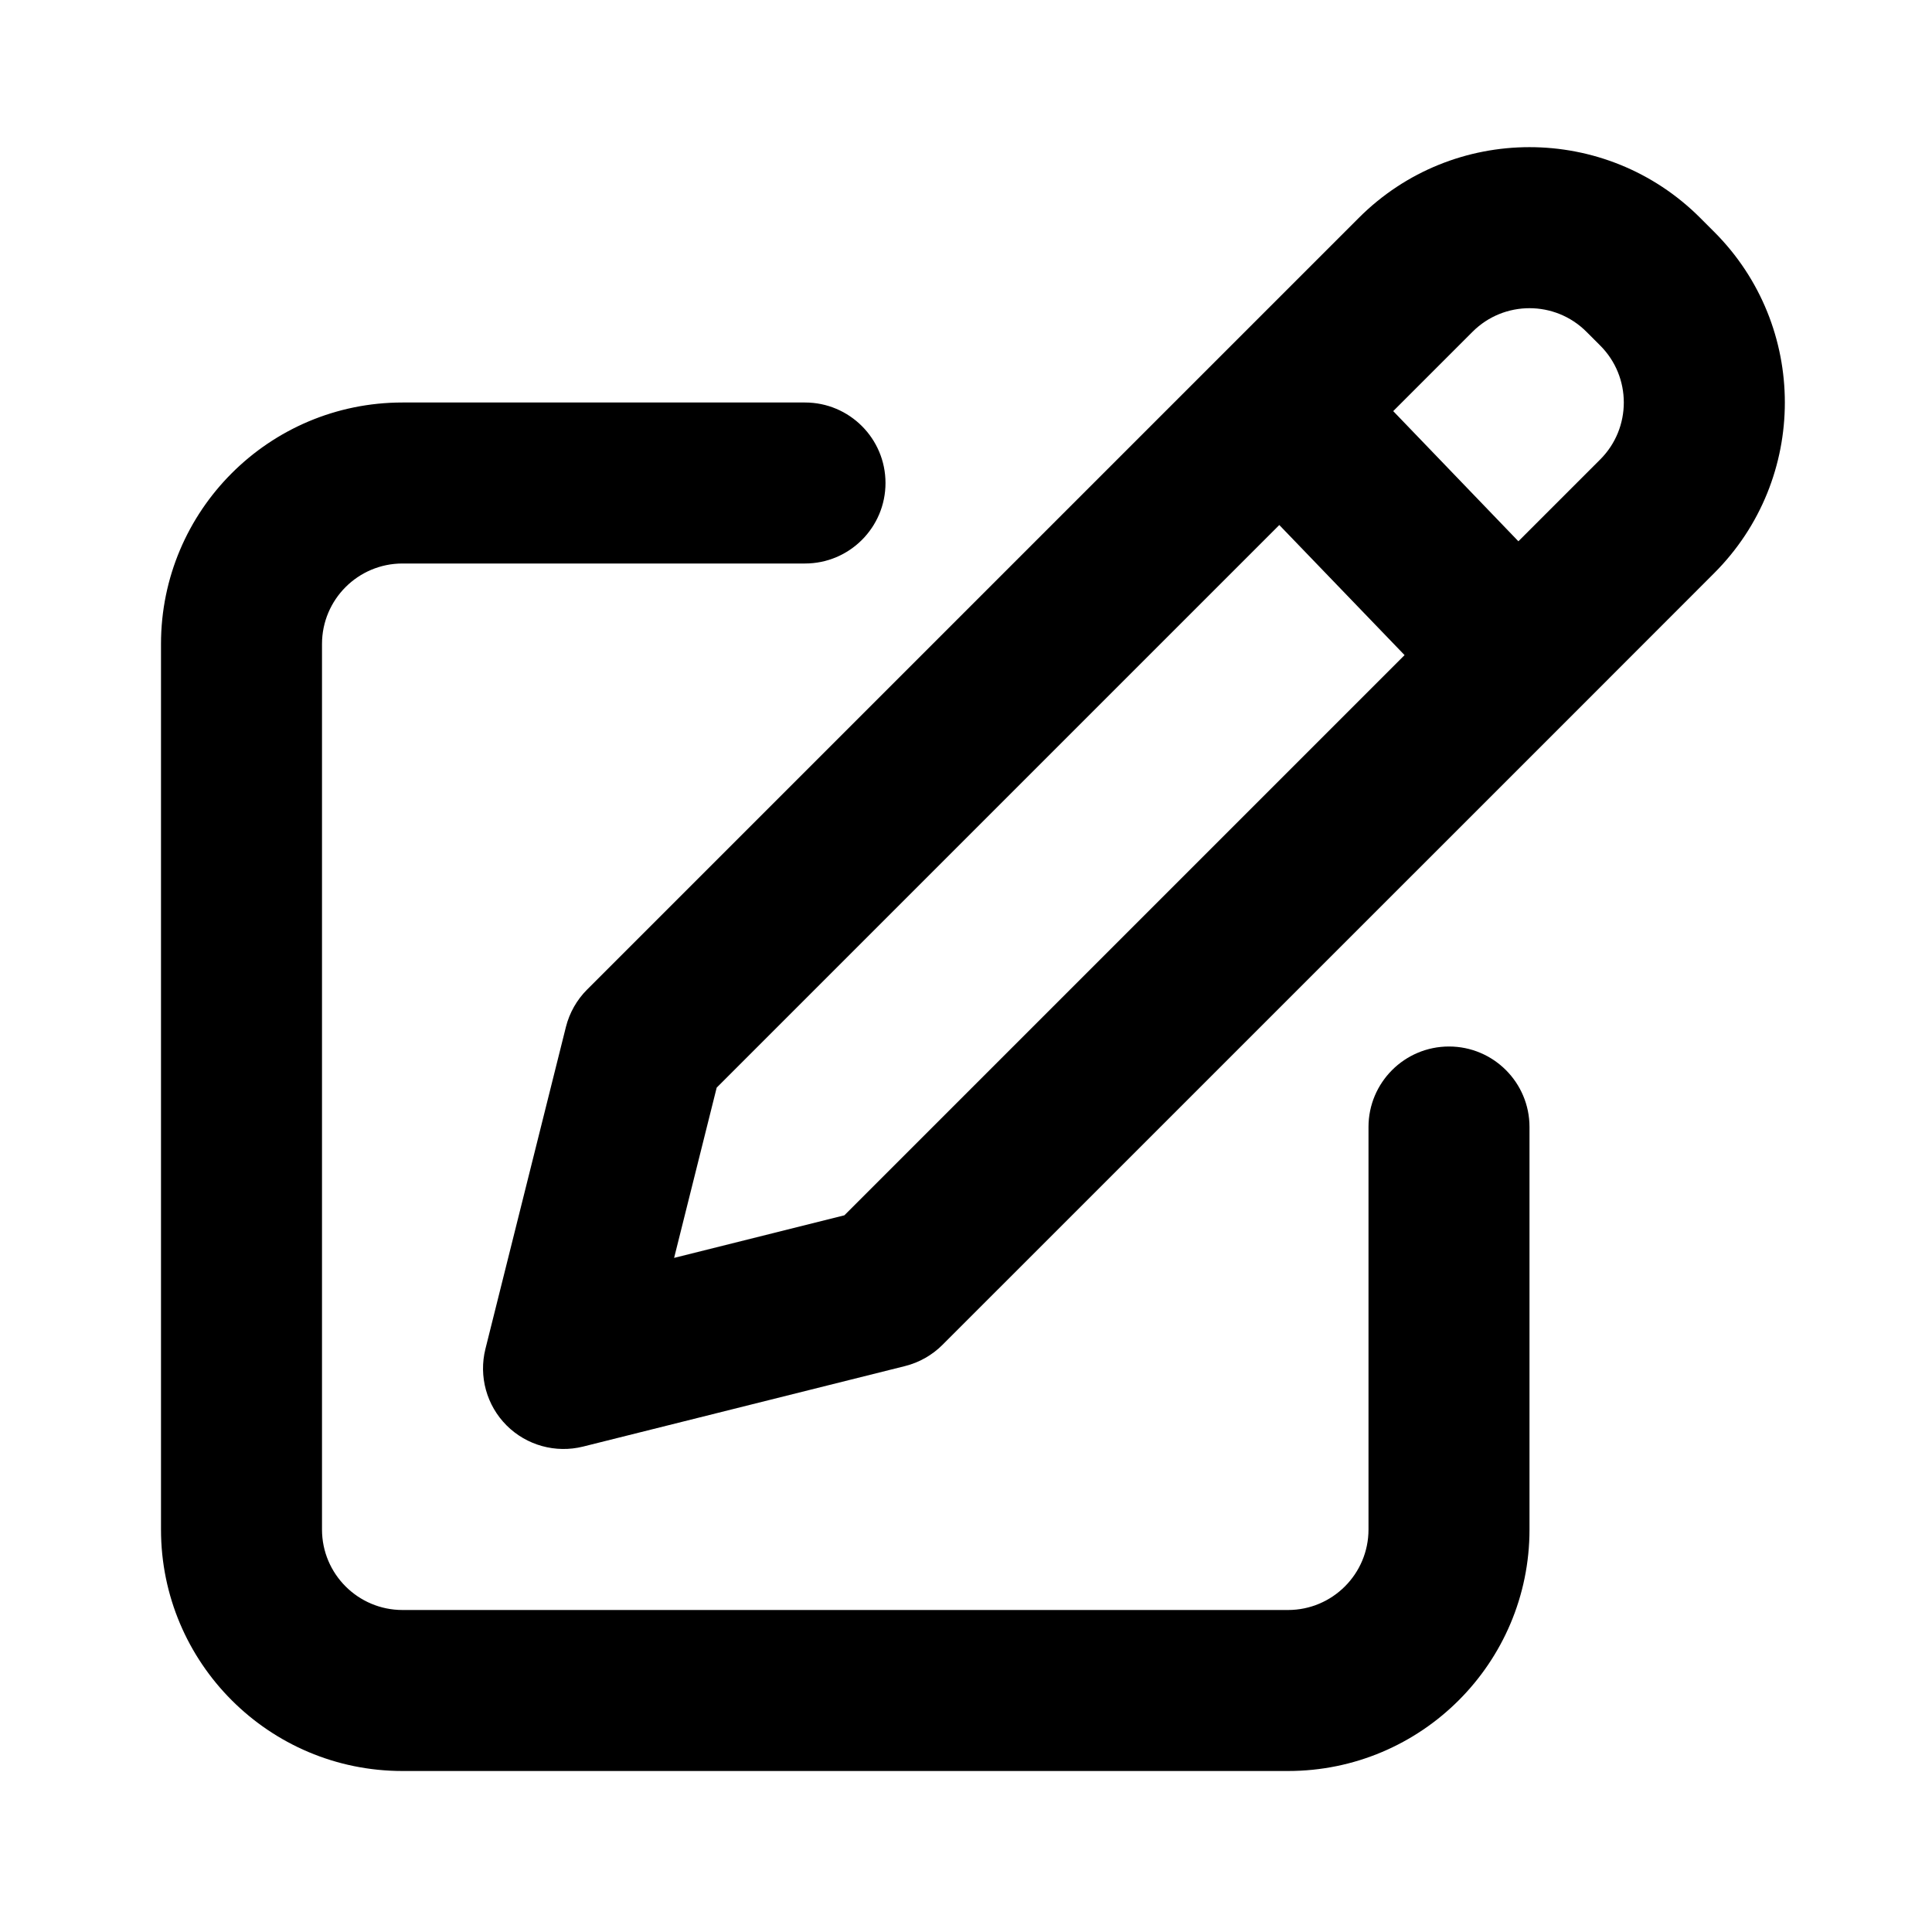
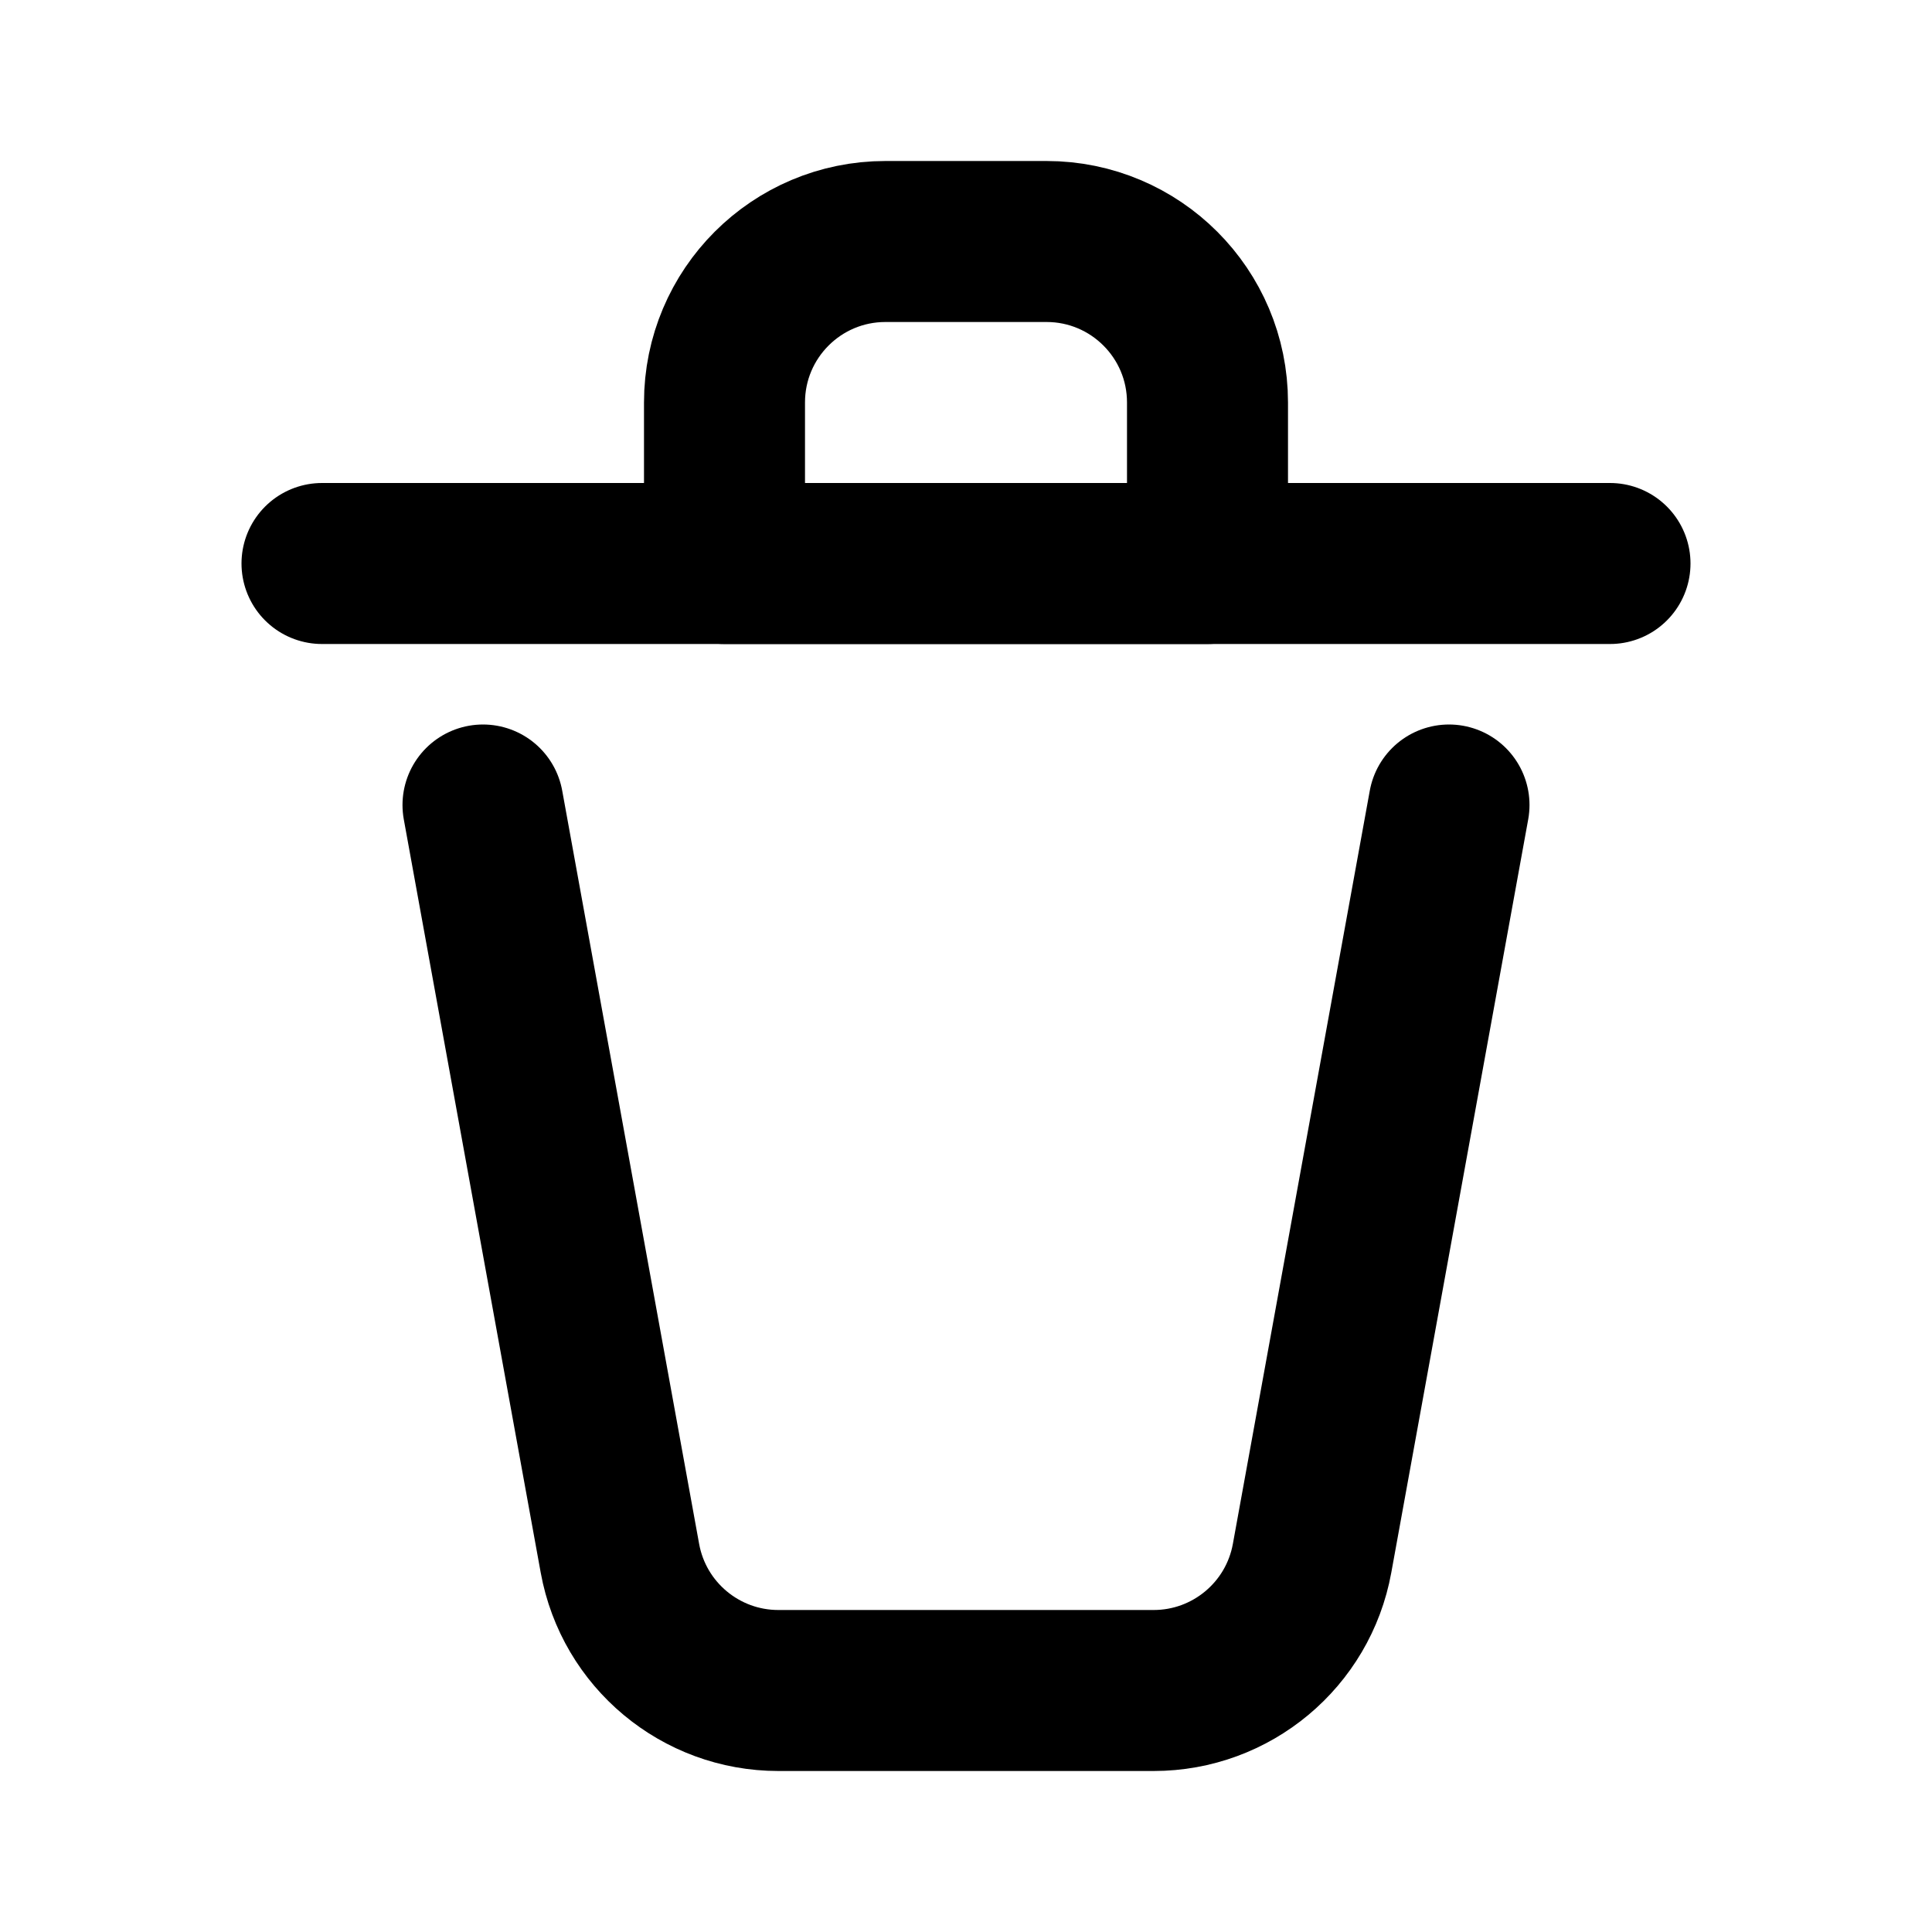
- <svg xmlns="http://www.w3.org/2000/svg" viewBox="0 0 24 24" fill="none">
-   <path fill-rule="evenodd" clip-rule="evenodd" d="M21.121 2.707C19.95 1.535 18.05 1.535 16.879 2.707L15.199 4.387L7.293 12.293C7.165 12.421 7.074 12.582 7.03 12.757L6.03 16.757C5.945 17.098 6.045 17.459 6.293 17.707C6.541 17.955 6.902 18.055 7.243 17.97L11.242 16.97C11.418 16.926 11.579 16.835 11.707 16.707L19.556 8.859L21.293 7.121C22.465 5.95 22.465 4.05 21.293 2.879L21.121 2.707ZM18.293 4.121C18.683 3.731 19.317 3.731 19.707 4.121L19.879 4.293C20.269 4.683 20.269 5.317 19.879 5.707L18.862 6.724L17.307 5.107L18.293 4.121ZM15.892 6.522L17.448 8.138L10.489 15.097L8.374 15.626L8.903 13.511L15.892 6.522ZM4 8C4 7.448 4.448 7 5 7H10C10.552 7 11 6.552 11 6C11 5.448 10.552 5 10 5H5C3.343 5 2 6.343 2 8V19C2 20.657 3.343 22 5 22H16C17.657 22 19 20.657 19 19V14C19 13.448 18.552 13 18 13C17.448 13 17 13.448 17 14V19C17 19.552 16.552 20 16 20H5C4.448 20 4 19.552 4 19V8Z" fill="#000000" />
+ <svg xmlns="http://www.w3.org/2000/svg" width="800px" height="800px" viewBox="0 0 24 24" fill="none">
+   <path d="M4 7H20" stroke="#000000" stroke-width="2" stroke-linecap="round" stroke-linejoin="round" />
+   <path d="M6 10L7.701 19.358C7.874 20.309 8.703 21 9.669 21H14.331C15.297 21 16.126 20.309 16.299 19.358L18 10" stroke="#000000" stroke-width="2" stroke-linecap="round" stroke-linejoin="round" />
+   <path d="M9 5C9 3.895 9.895 3 11 3H13C14.105 3 15 3.895 15 5V7H9V5Z" stroke="#000000" stroke-width="2" stroke-linecap="round" stroke-linejoin="round" />
</svg>
